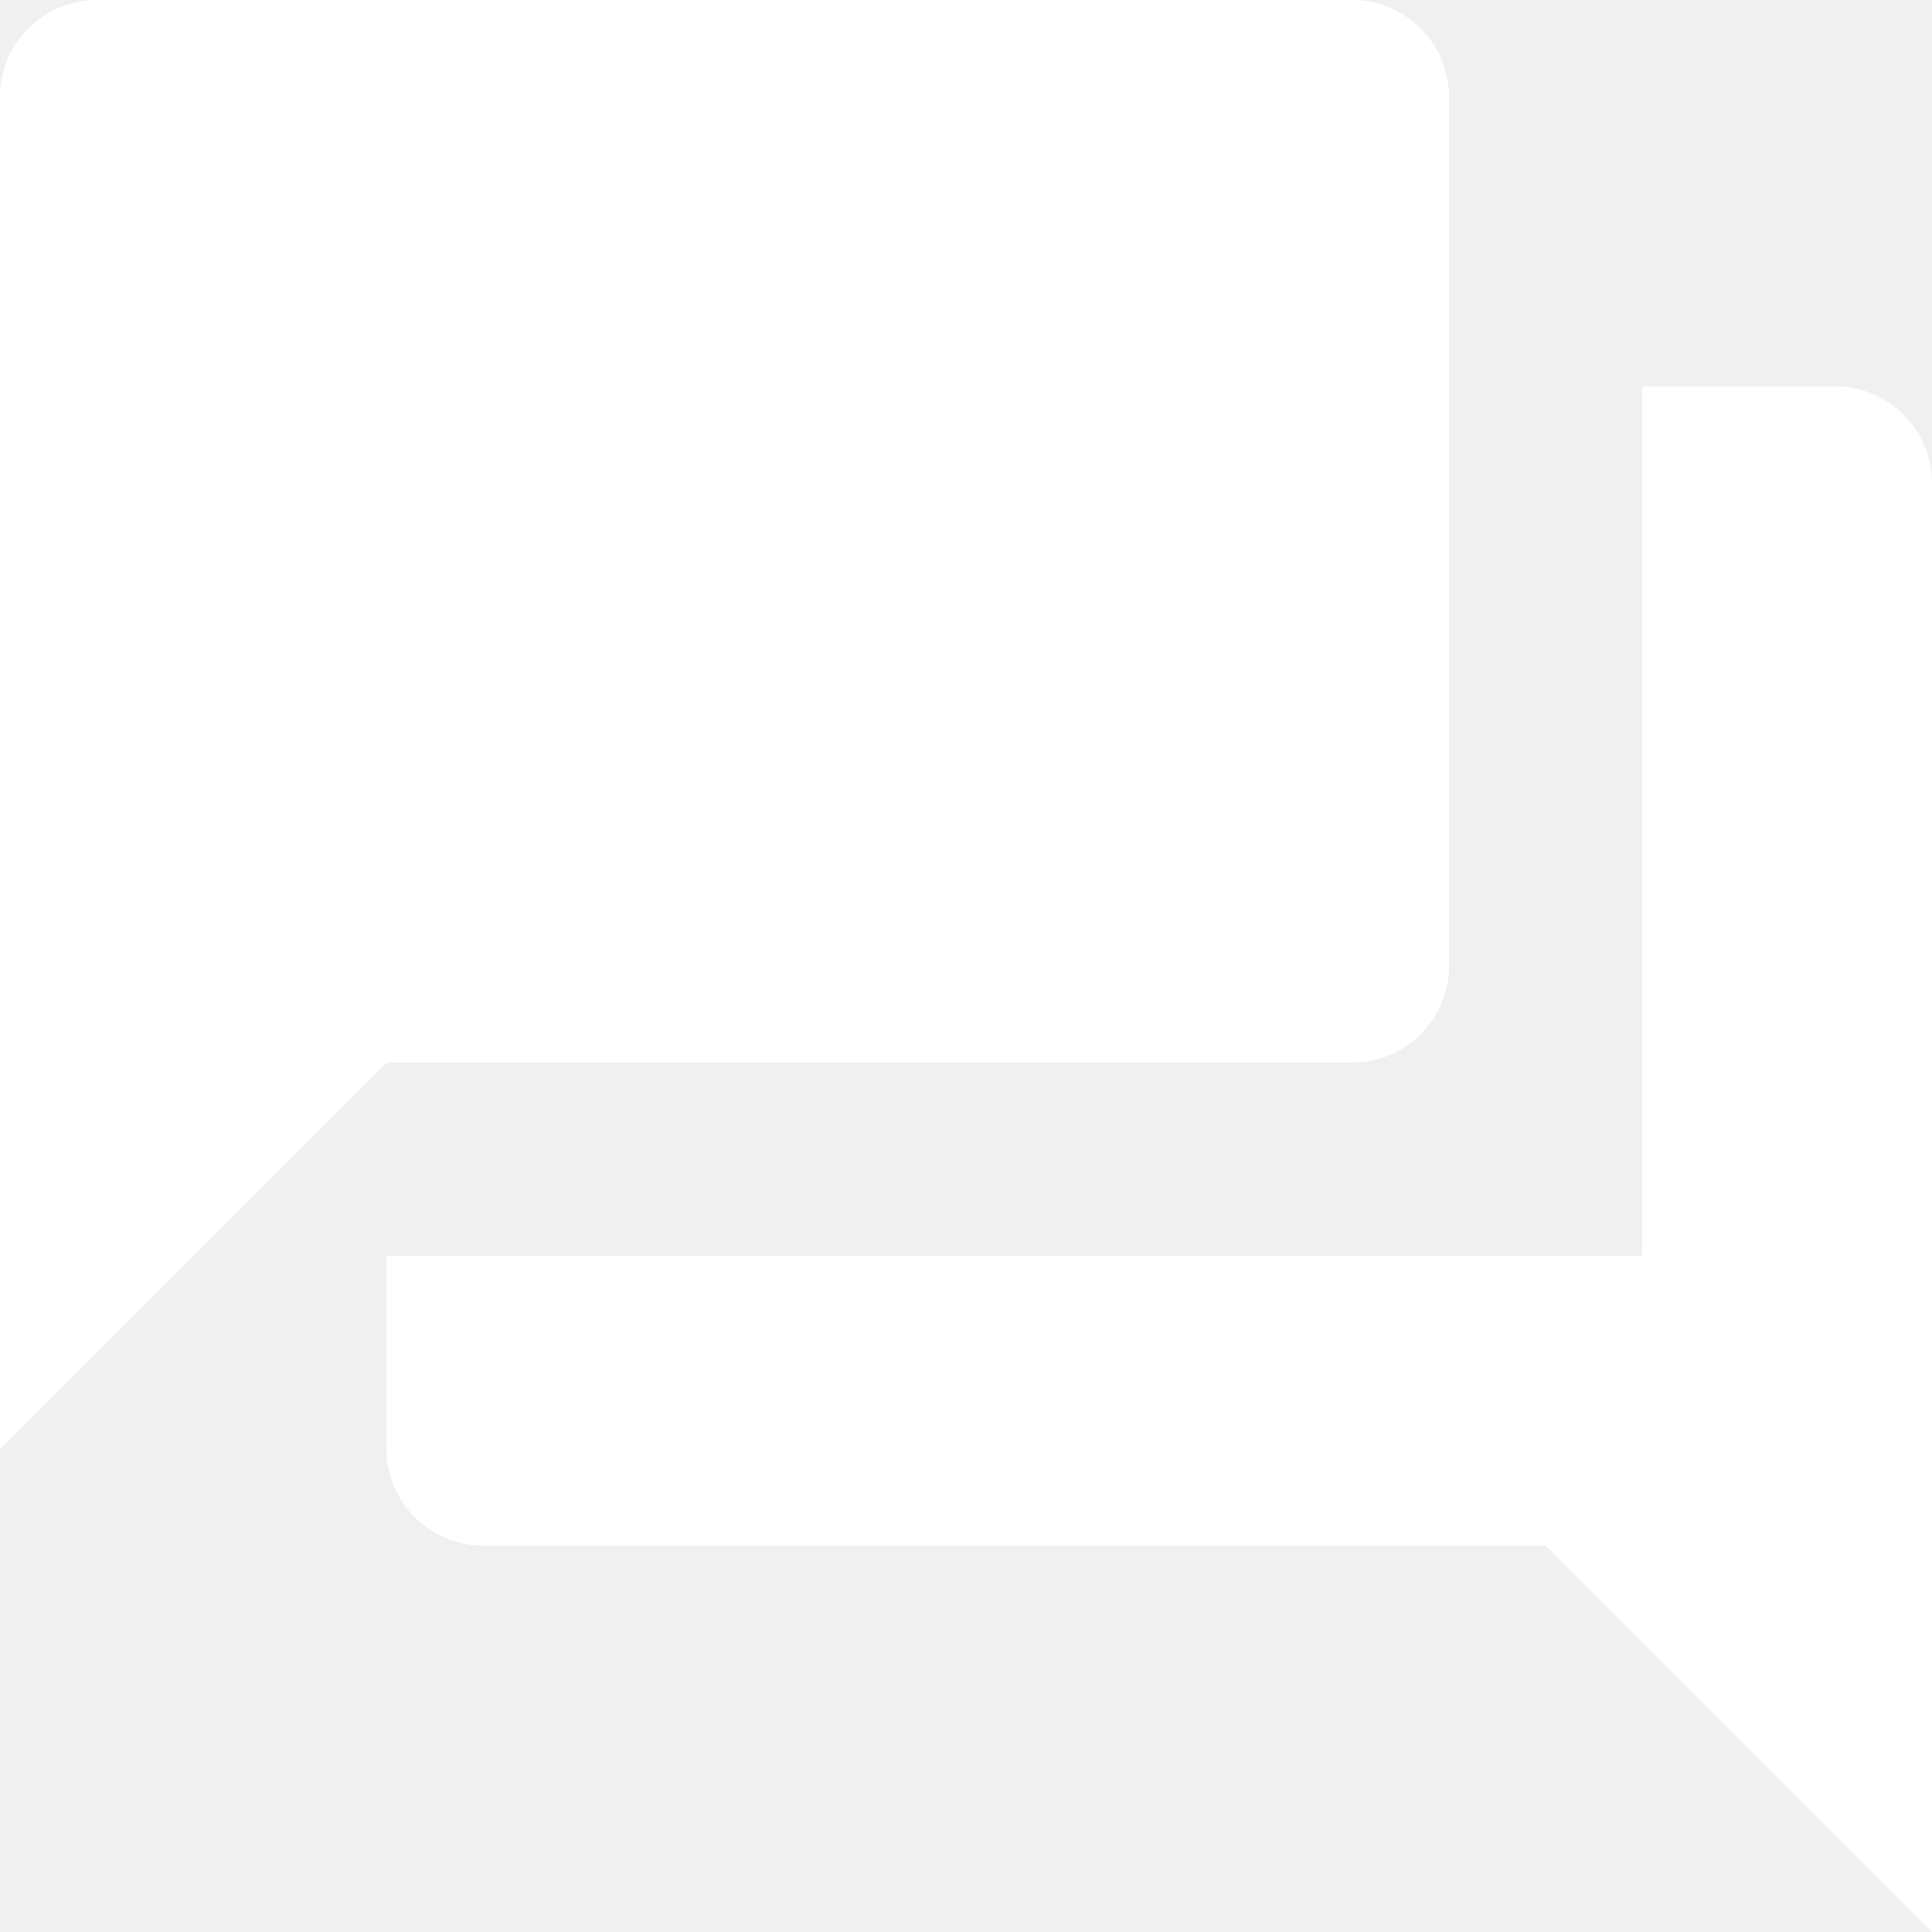
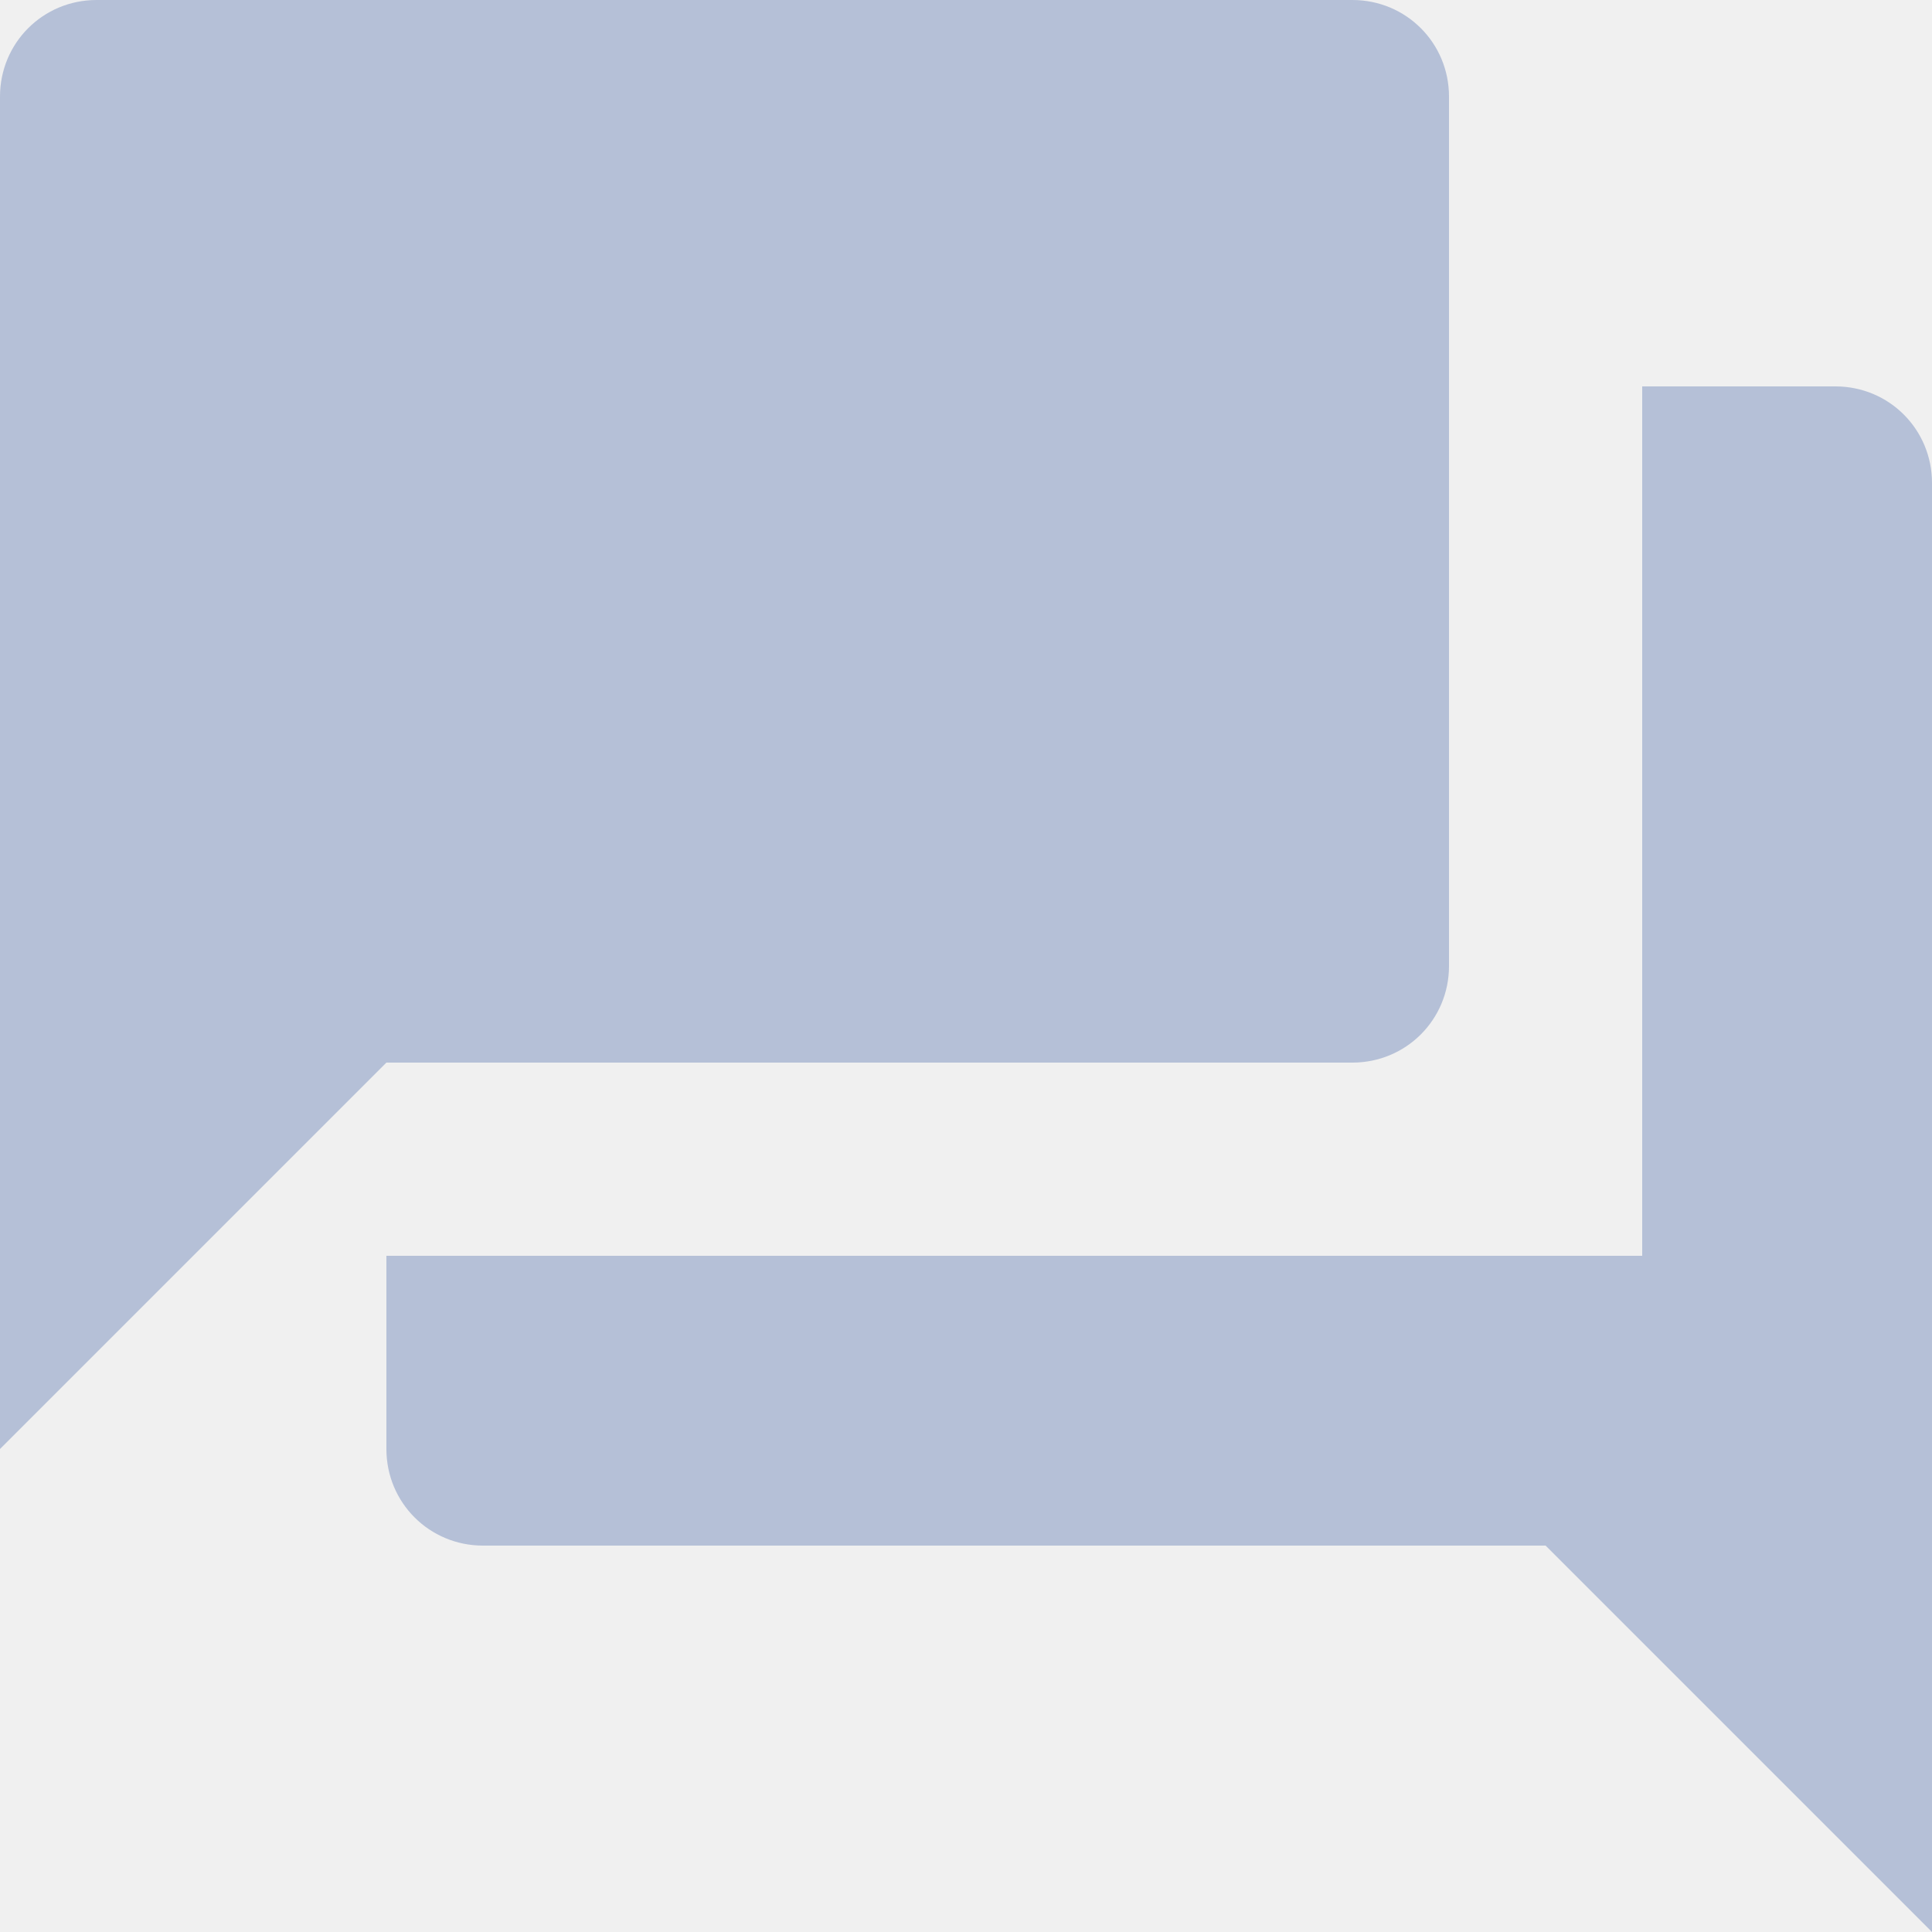
- <svg xmlns="http://www.w3.org/2000/svg" width="18" height="18" viewBox="0 0 18 18">
-   <path fill="#fff" d="M17.1,3.6 L15.3,3.6 L15.3,11.7 L3.6,11.7 L3.6,13.5 C3.6,13.995 4.005,14.4 4.5,14.4 L14.4,14.4 L18,18 L18,4.5 C18,4.005 17.595,3.6 17.1,3.6 L17.1,3.6 Z M13.5,9 L13.5,0.9 C13.5,0.405 13.095,0 12.6,0 L0.9,0 C0.405,0 0,0.405 0,0.9 L0,13.5 L3.6,9.9 L12.6,9.9 C13.095,9.9 13.5,9.495 13.5,9 L13.5,9 Z" />
+ <svg xmlns="http://www.w3.org/2000/svg" version="1.1" id="Calque_1" x="0px" y="0px" viewBox="0 0 18 18" style="enable-background:new 0 0 18 18;" xml:space="preserve">
+   <style type="text/css">
+ 	.st0{fill:#B5C0D7;}
+ </style>
+   <path class="st0" d="M17.1,3.6h-1.8v8.1H3.6v1.8c0,0.5,0.4,0.9,0.9,0.9h9.9L18,18V4.5C18,4,17.6,3.6,17.1,3.6L17.1,3.6z M13.5,9V0.9  c0-0.5-0.4-0.9-0.9-0.9H0.9C0.4,0,0,0.4,0,0.9v12.6l3.6-3.6h9C13.1,9.9,13.5,9.5,13.5,9L13.5,9z" />
</svg>
